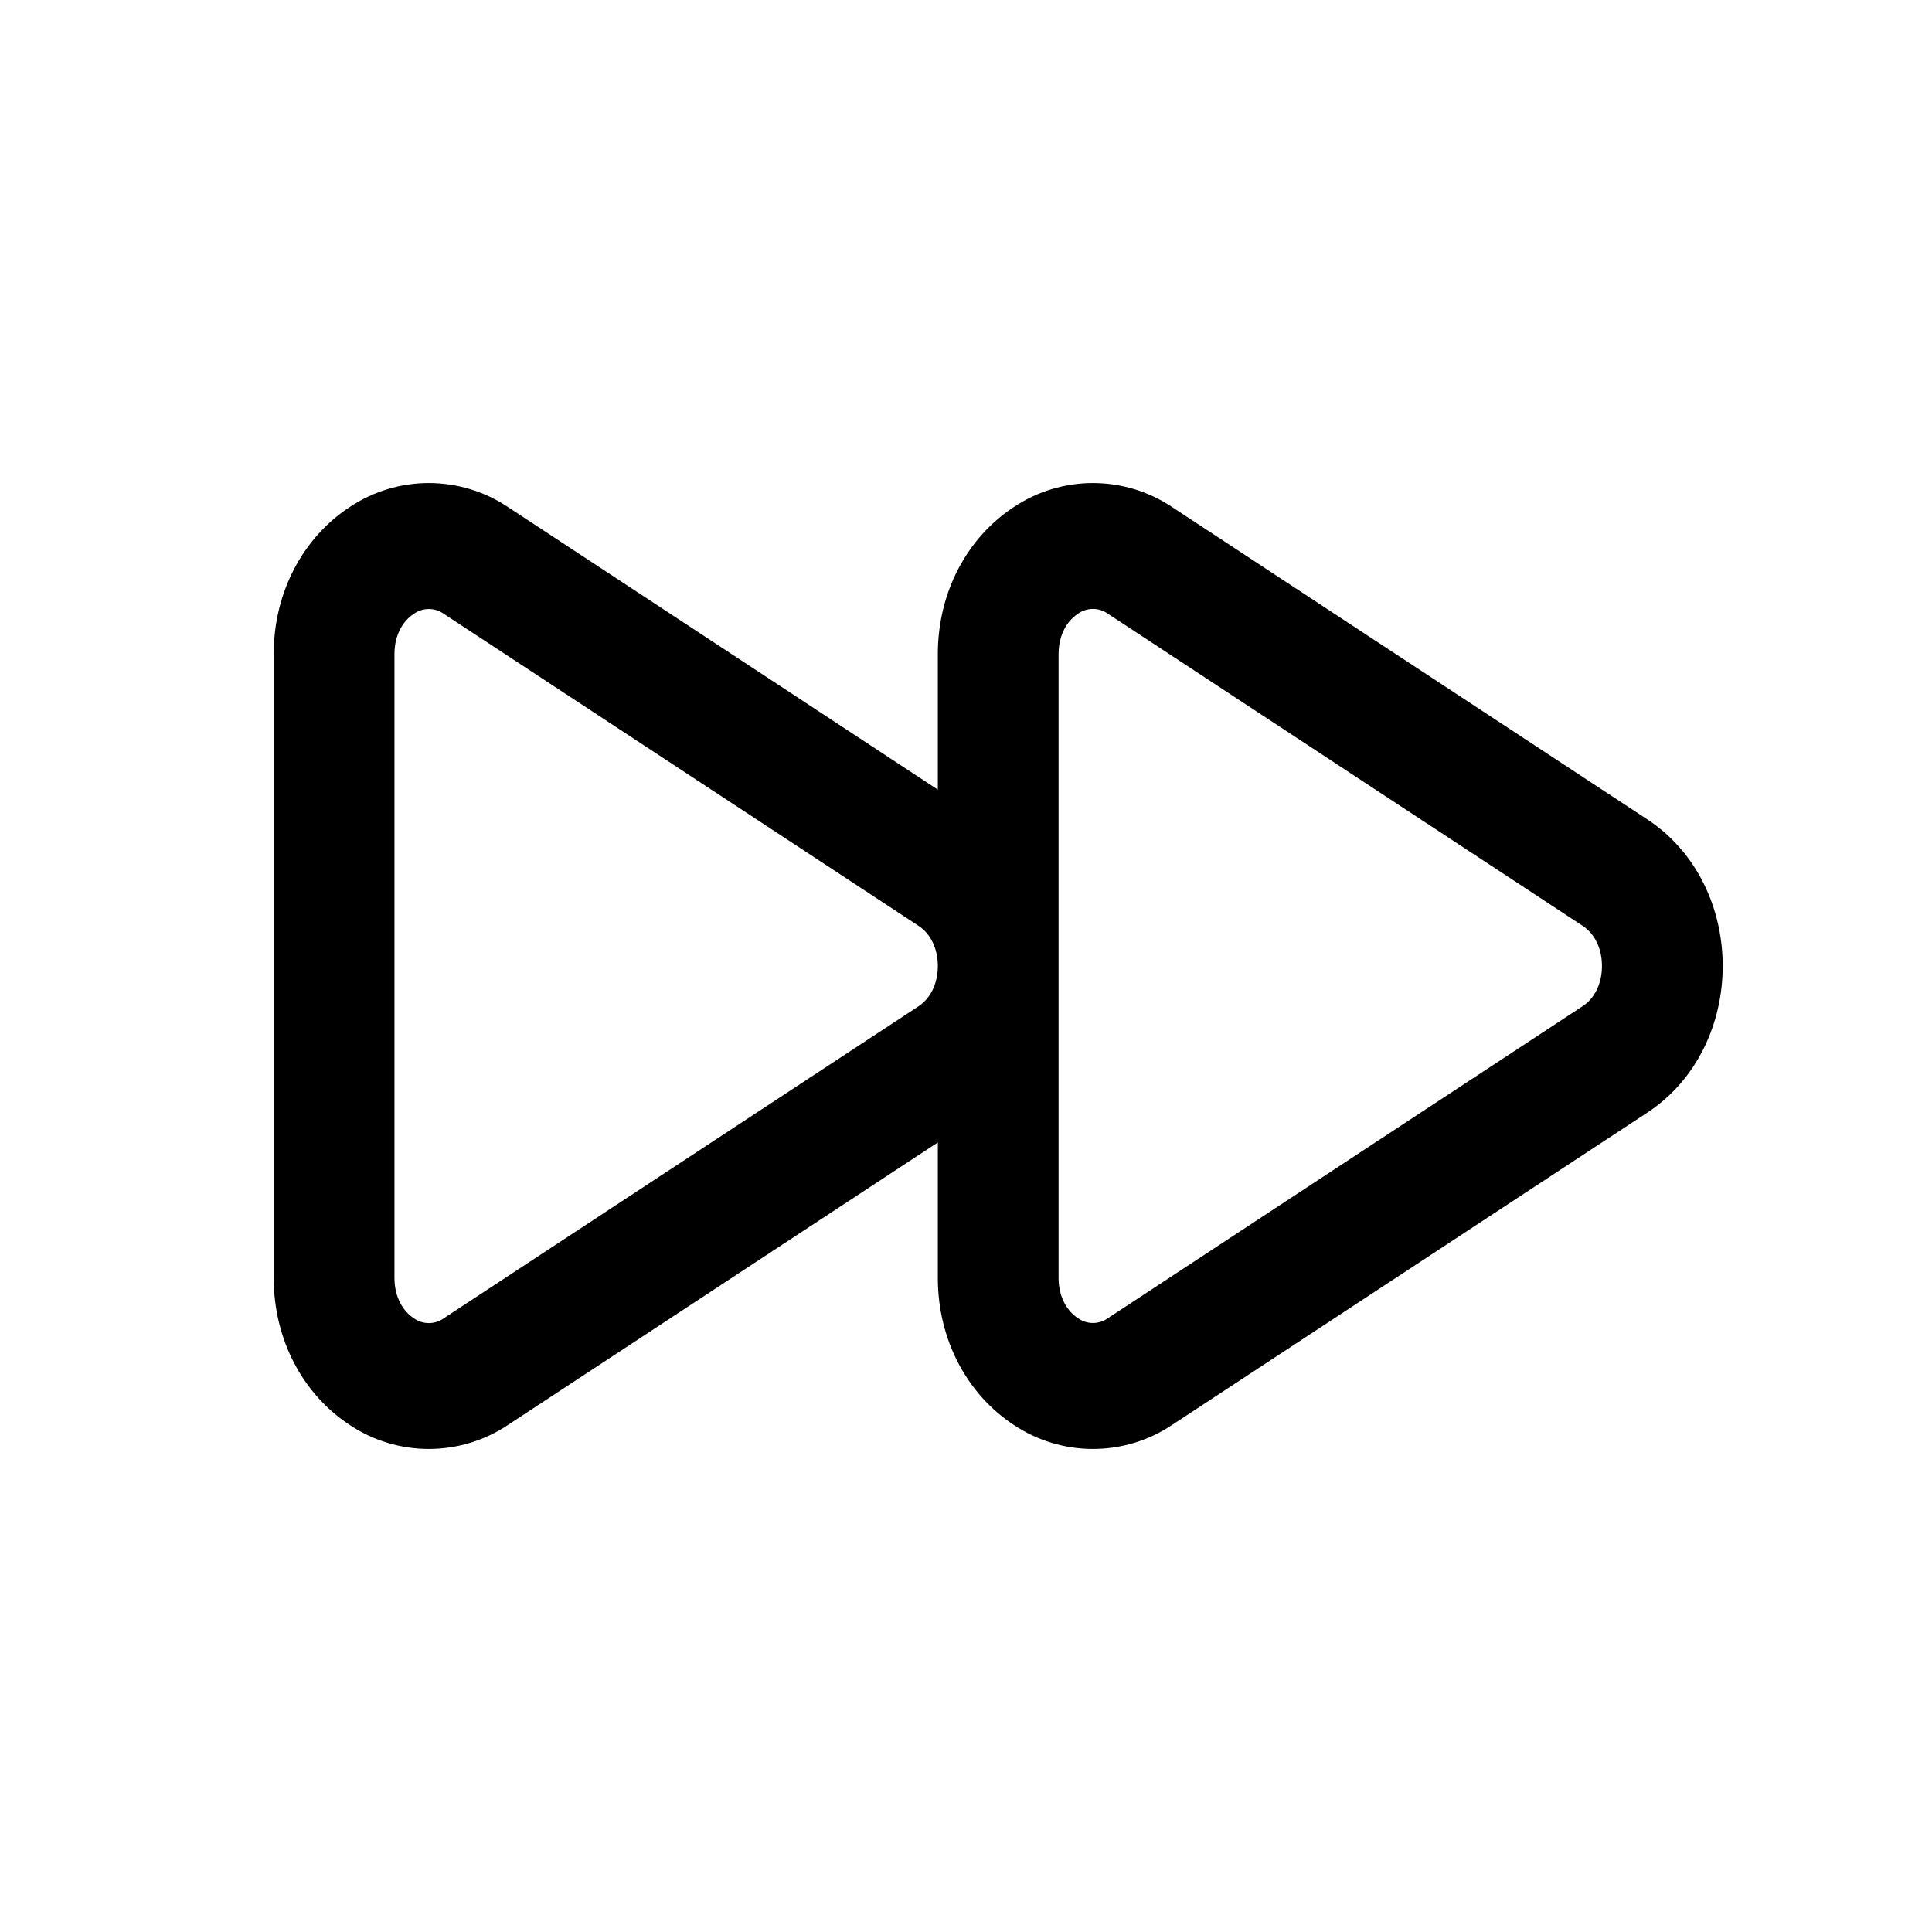
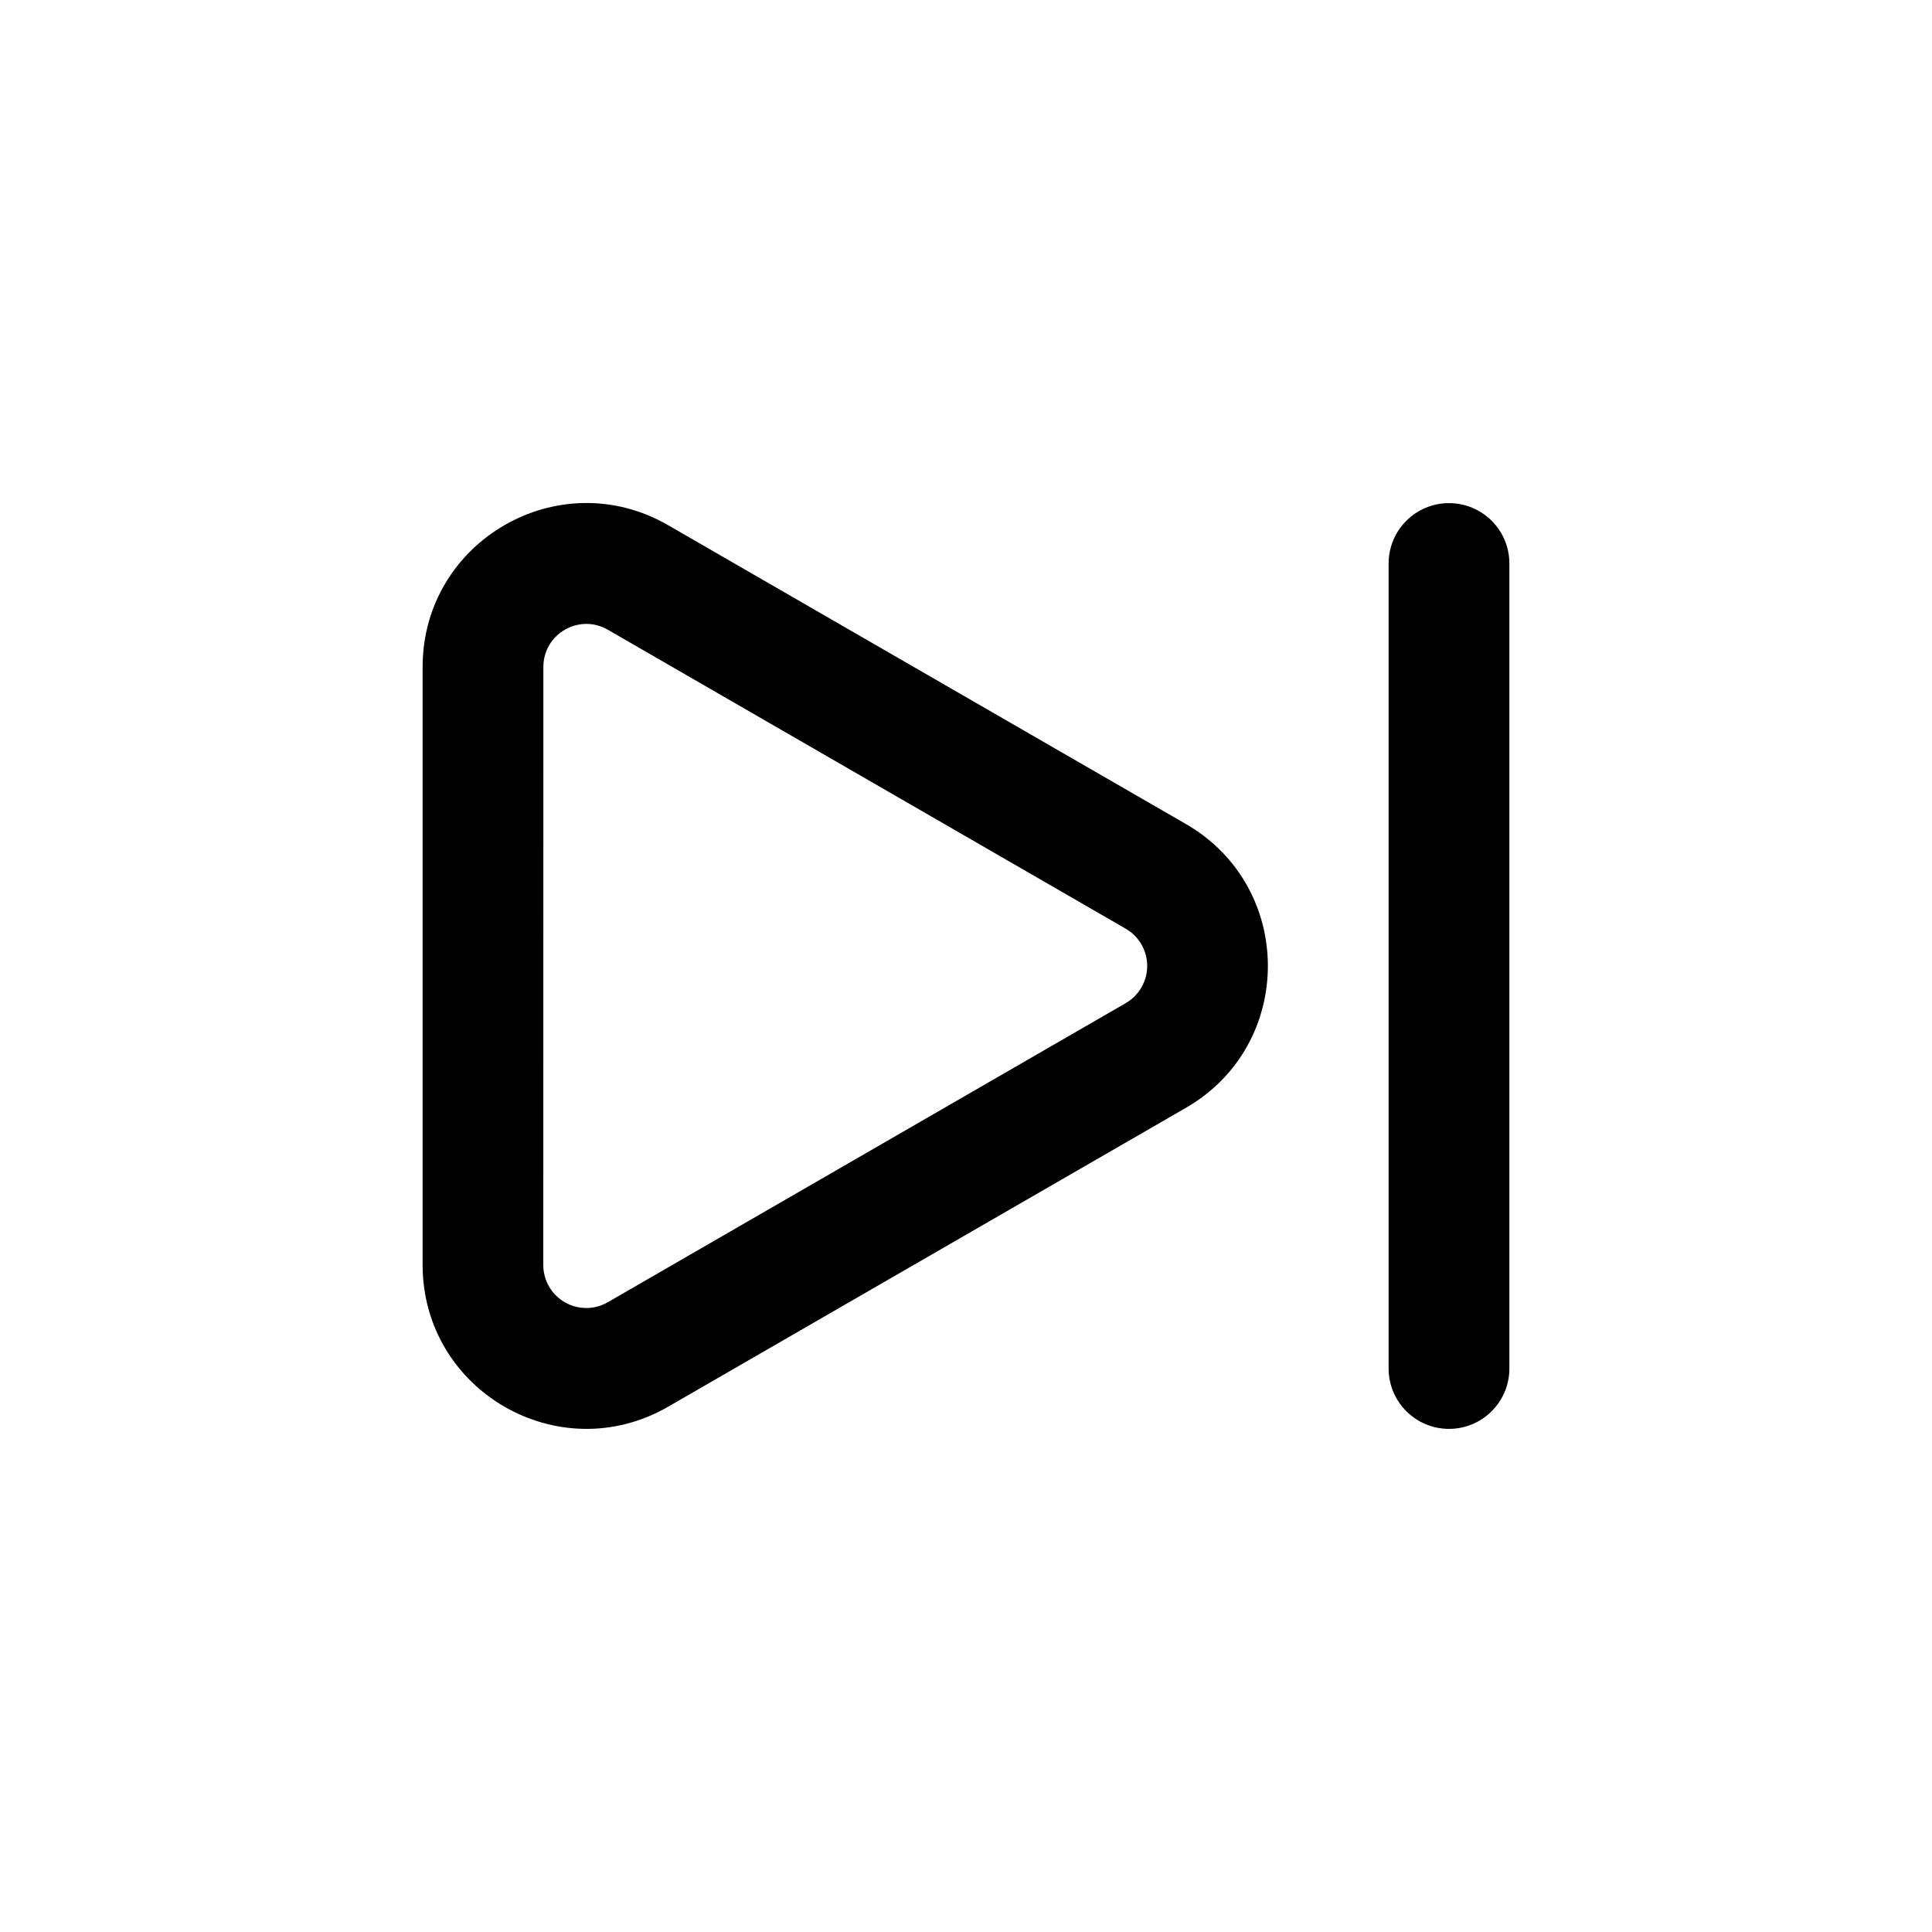
<svg xmlns="http://www.w3.org/2000/svg" width="24" height="24" fill="none" class="persona-icon" viewBox="0 0 24 24">
-   <path fill="currentColor" fill-rule="evenodd" d="M11.65 9.809V8.125c0-.784.377-1.453.939-1.823a1.77 1.77 0 0 1 1.976 0l5.896 3.875c1.252.823 1.252 2.823 0 3.646l-5.896 3.875a1.77 1.77 0 0 1-1.976 0c-.562-.37-.939-1.04-.939-1.823v-1.683l-5.335 3.506a1.77 1.77 0 0 1-1.976 0c-.562-.37-.939-1.04-.939-1.823v-7.75c0-.784.377-1.453.939-1.823a1.77 1.77 0 0 1 1.976 0zm0 2.191c0-.225-.096-.405-.238-.498L5.516 7.627a.32.32 0 0 0-.378 0c-.124.081-.238.25-.238.498v7.75c0 .248.114.417.238.499a.32.32 0 0 0 .378 0l5.896-3.875c.142-.094.238-.274.238-.499m2.116-4.374a.32.32 0 0 0-.378 0c-.124.082-.238.25-.238.499v7.75c0 .248.114.417.238.498a.32.32 0 0 0 .378 0l5.896-3.875c.142-.093.238-.273.238-.498s-.096-.405-.238-.498z" clip-rule="evenodd" />
+   <path fill="currentColor" fill-rule="evenodd" d="M8.301 6.525C6.945 5.74 5.25 6.72 5.25 8.285v7.428c0 1.566 1.695 2.545 3.051 1.761l6.432-3.713c1.356-.783 1.356-2.74 0-3.524zM6.75 8.285c0-.411.445-.668.801-.462l6.432 3.713a.534.534 0 0 1 0 .926L7.55 16.177a.534.534 0 0 1-.801-.463z" clip-rule="evenodd" />
+   <path fill="currentColor" d="M18.75 7a.75.75 0 0 0-1.5 0v10a.75.75 0 0 0 1.5 0z" />
</svg>
